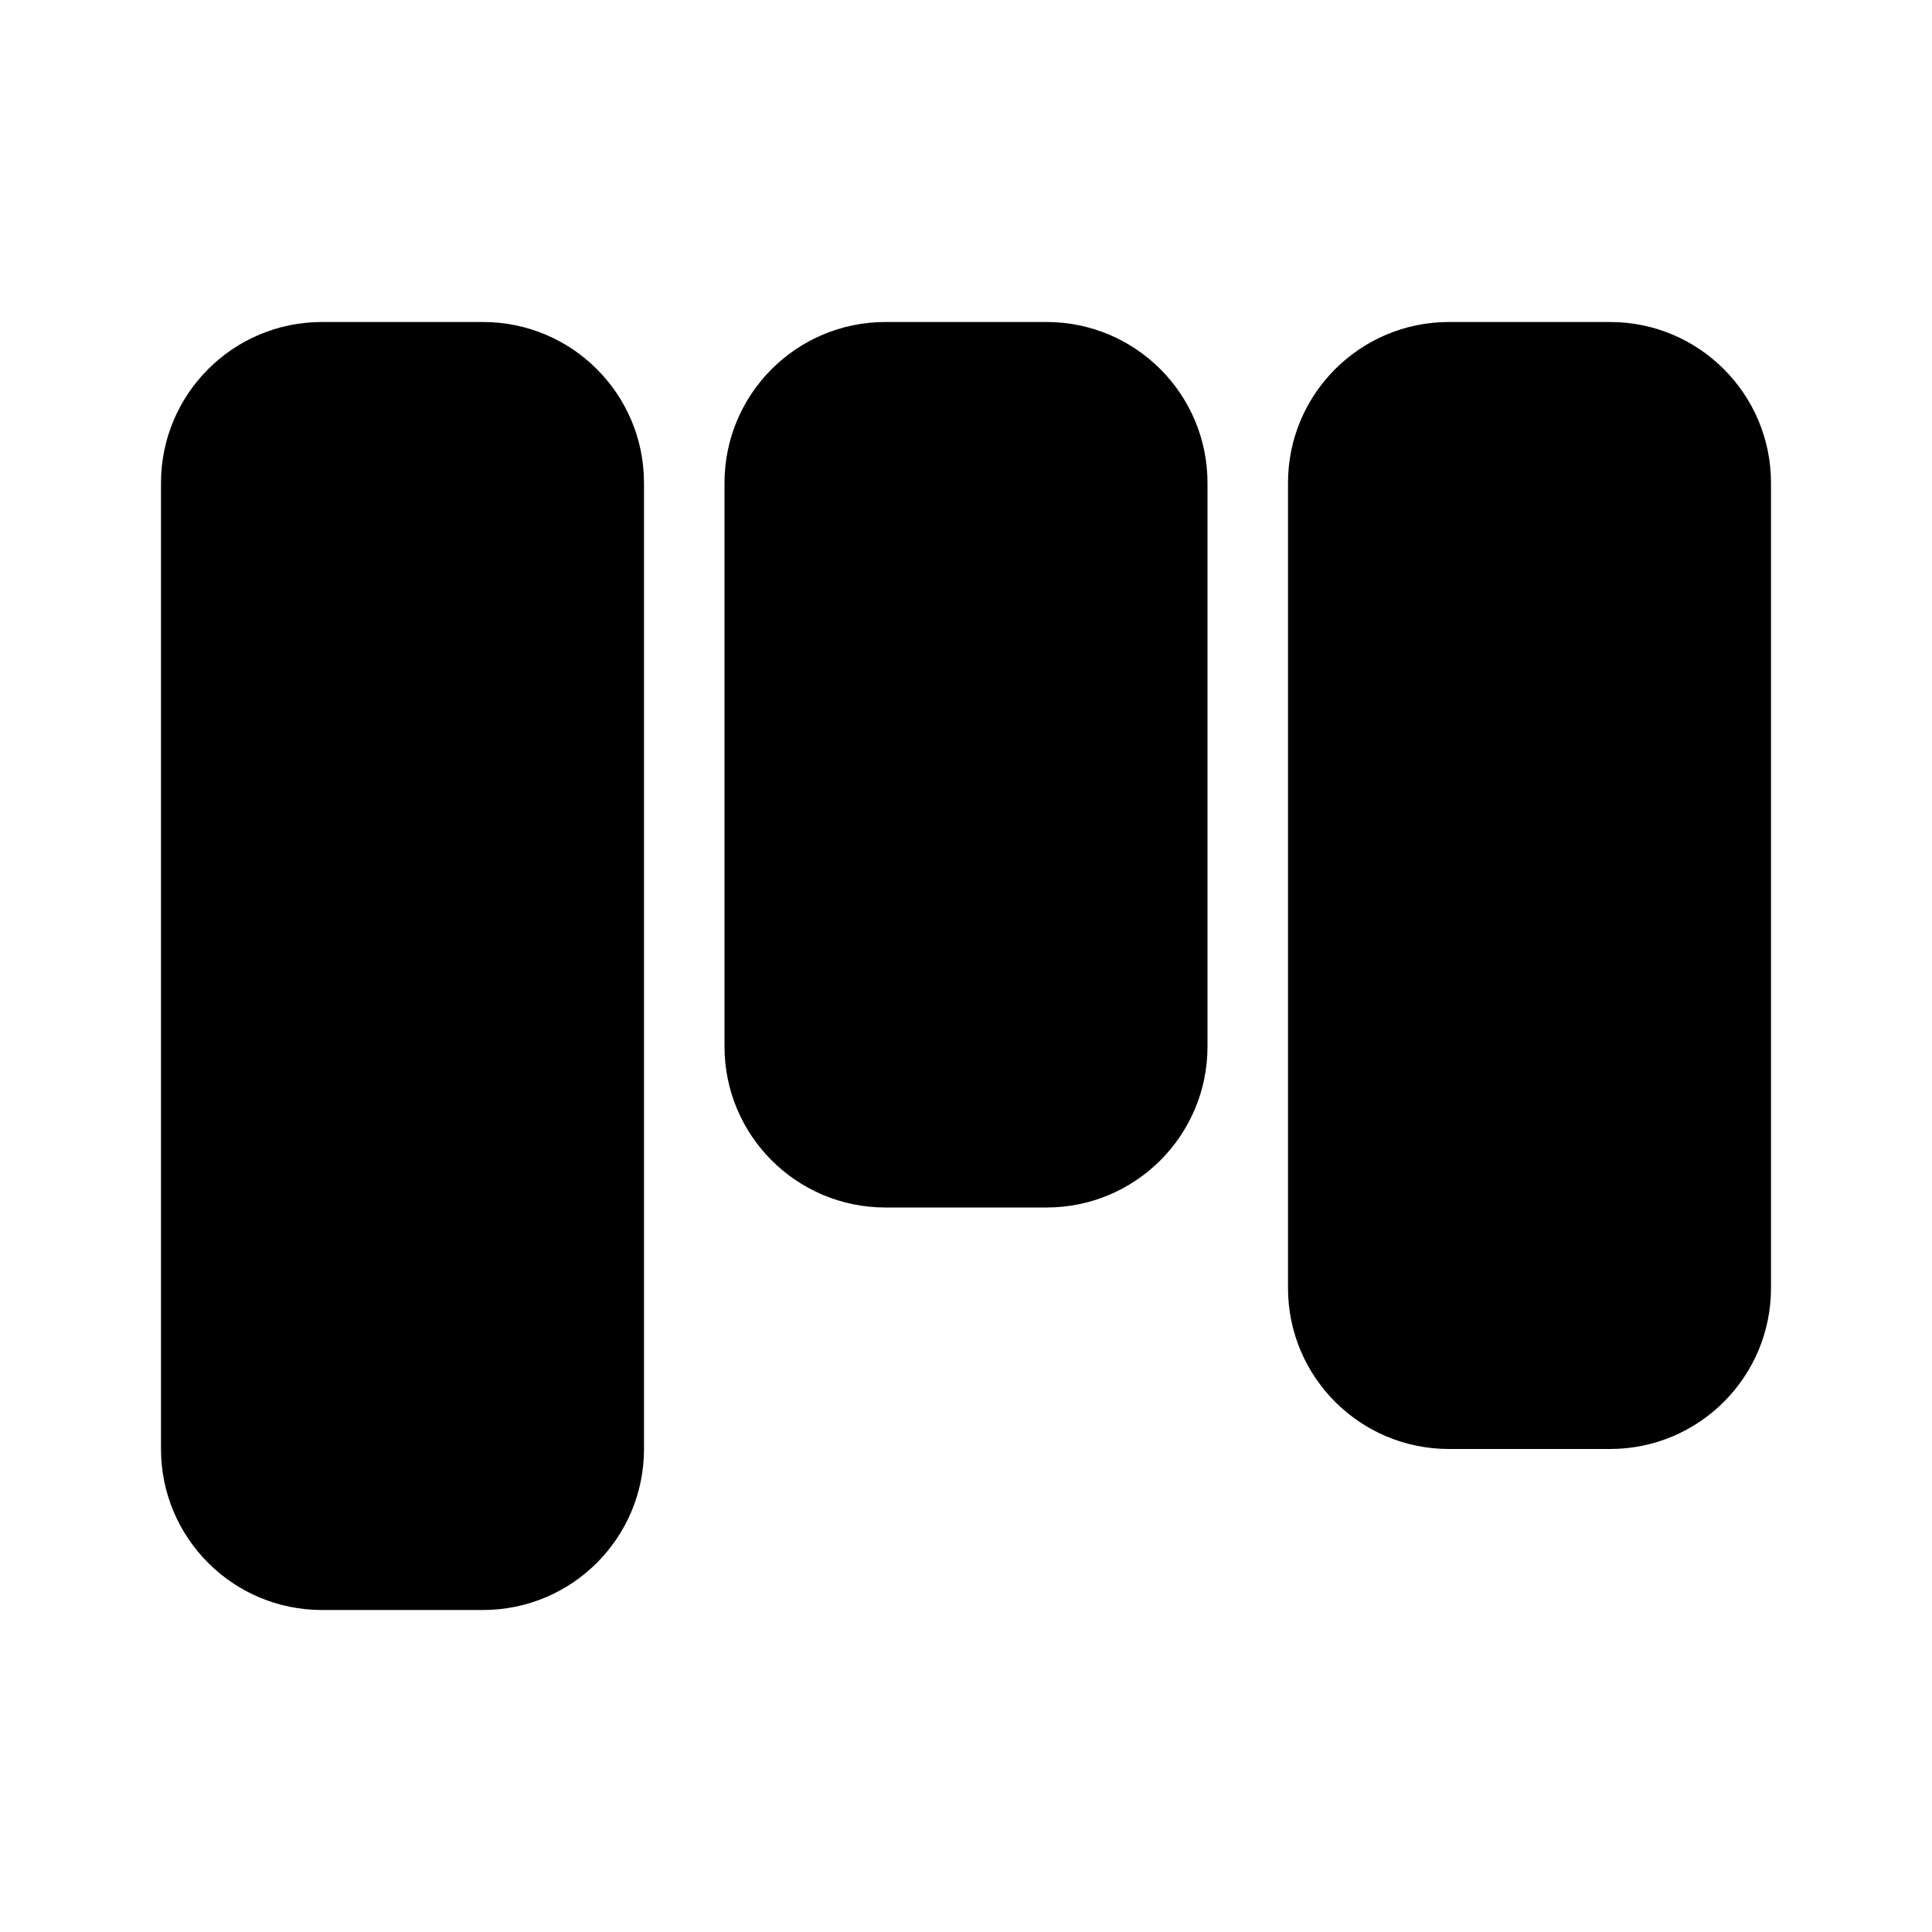
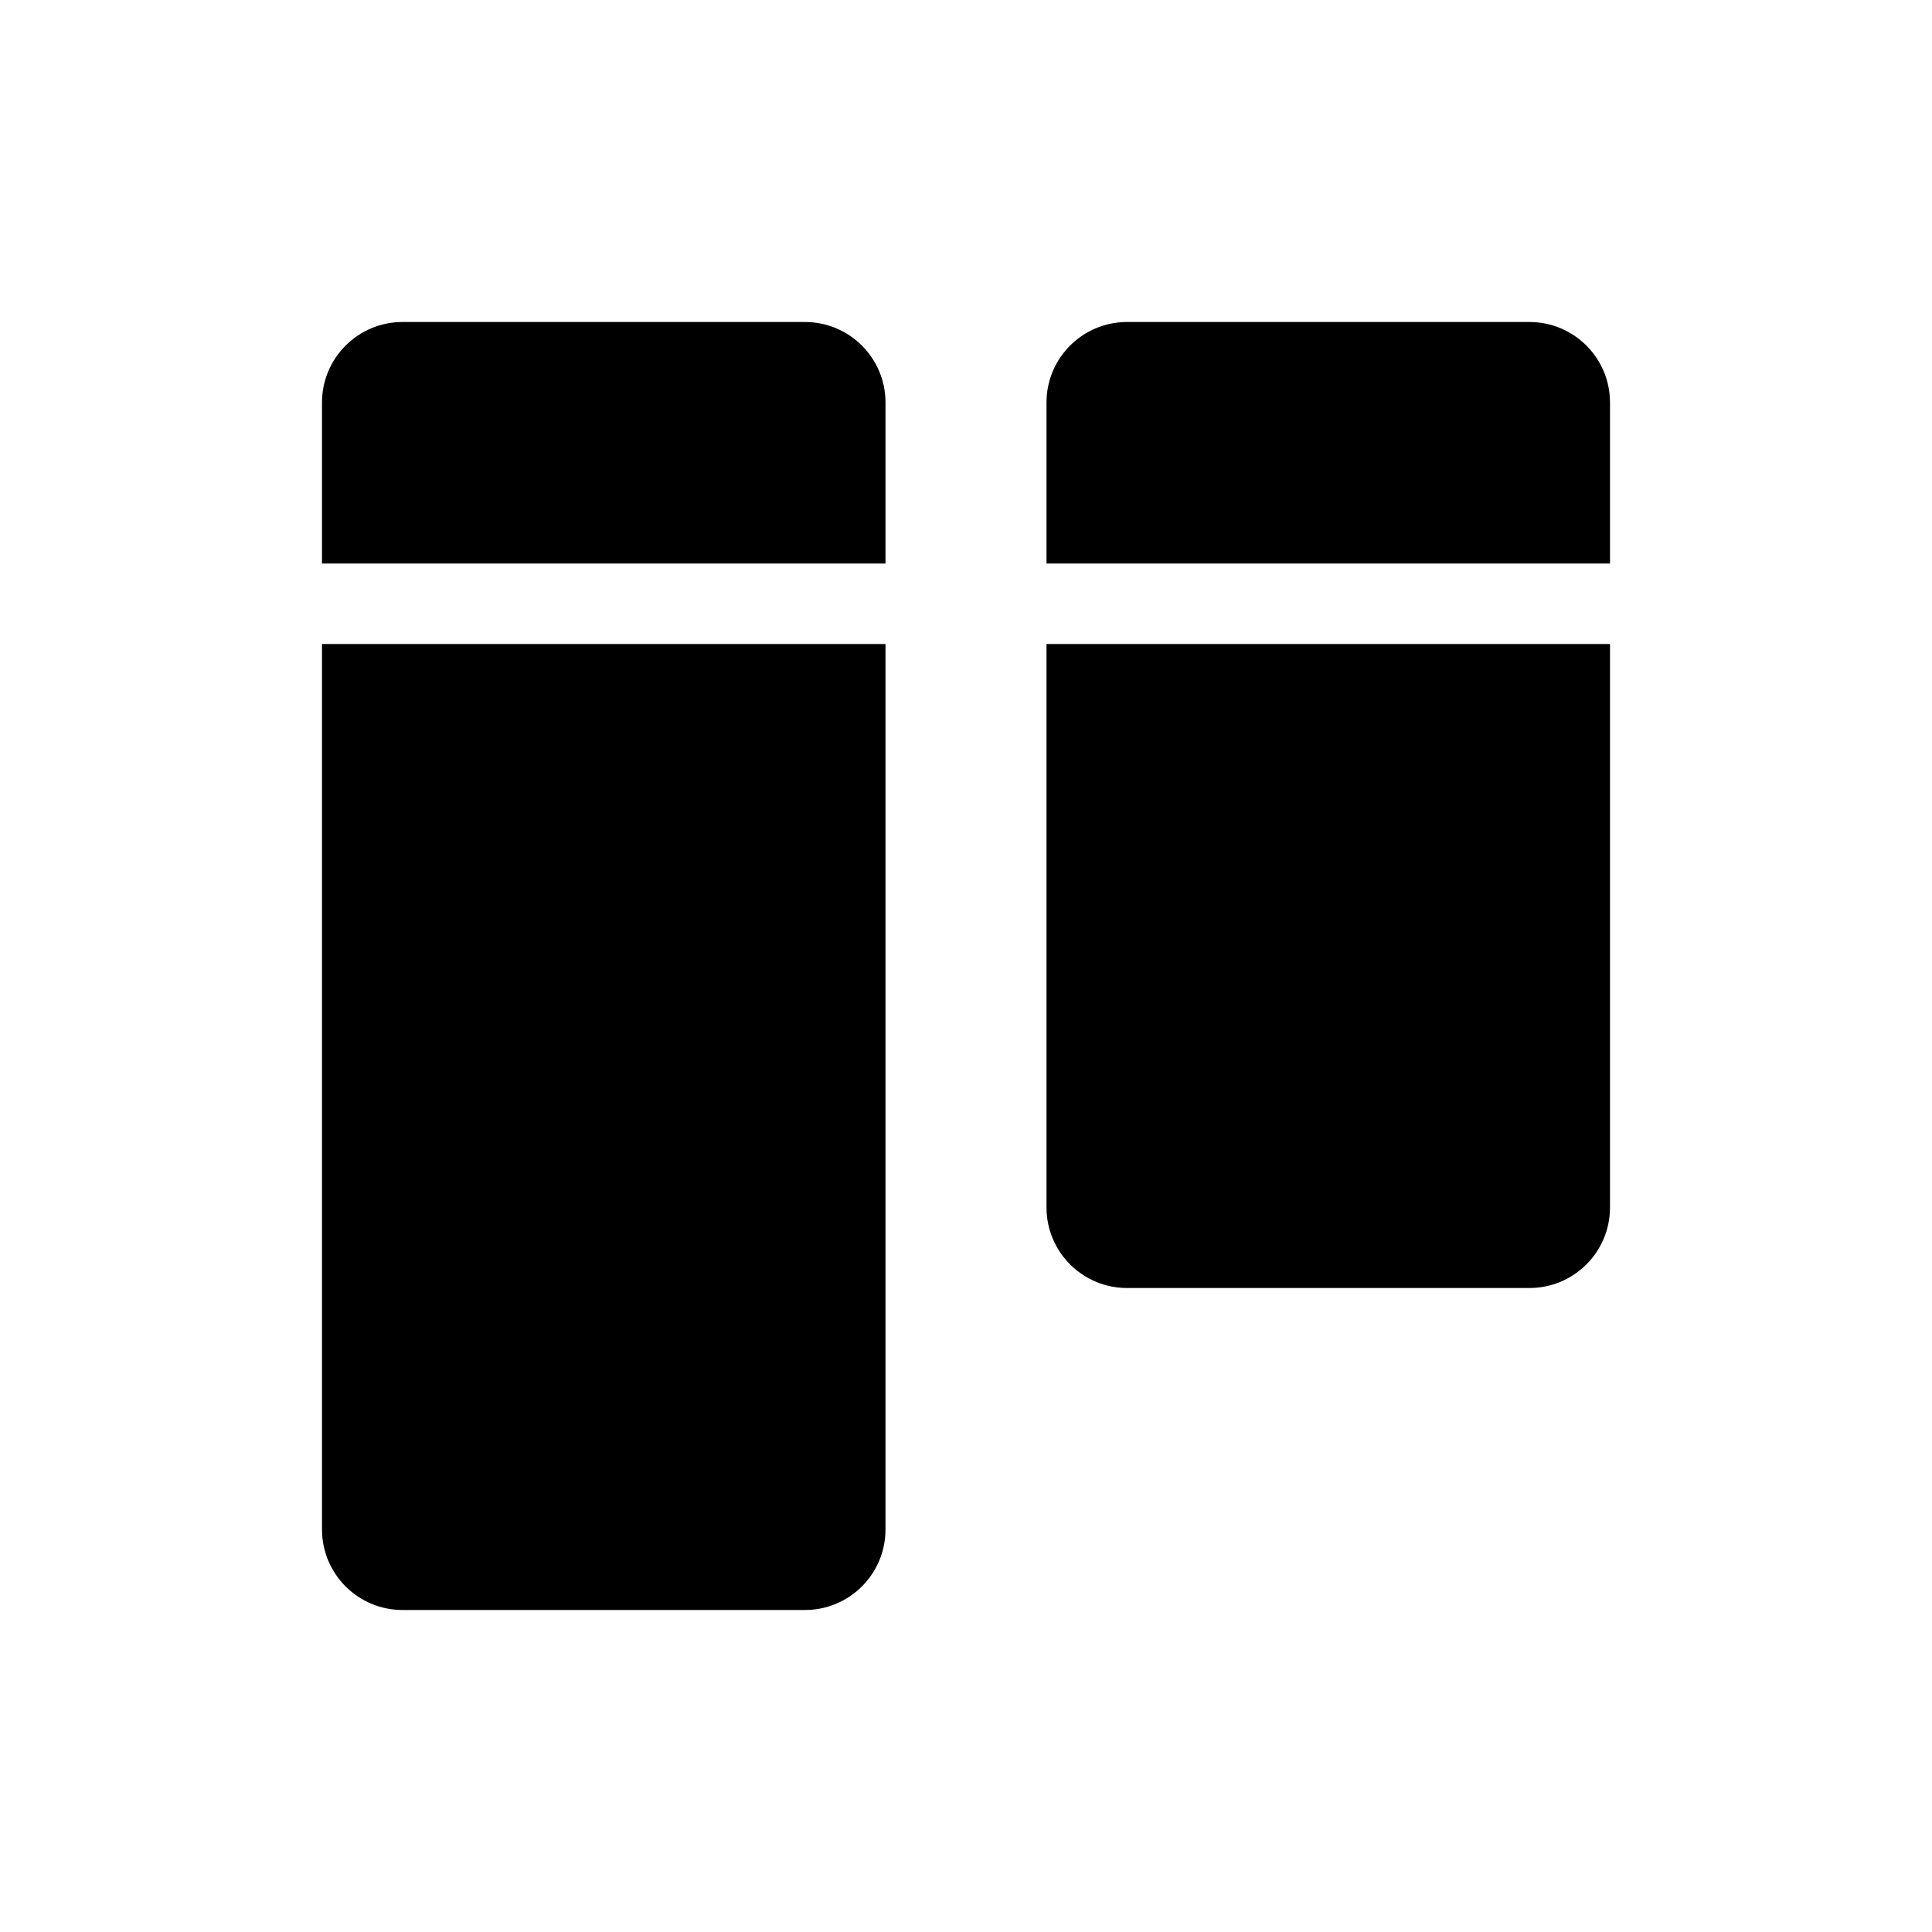
<svg xmlns="http://www.w3.org/2000/svg" width="24" height="24" viewBox="0 0 24 24">
-   <path fill-rule="evenodd" d="M4,4 L6,4 C7.105,4 8,4.895 8,6 L8,18 C8,19.105 7.105,20 6,20 L4,20 C2.895,20 2,19.105 2,18 L2,6 C2,4.895 2.895,4 4,4 Z M11,4 L13,4 C14.105,4 15,4.895 15,6 L15,13 C15,14.105 14.105,15 13,15 L11,15 C9.895,15 9,14.105 9,13 L9,6 C9,4.895 9.895,4 11,4 Z M18,4 L20,4 C21.105,4 22,4.895 22,6 L22,16 C22,17.105 21.105,18 20,18 L18,18 C16.895,18 16,17.105 16,16 L16,6 C16,4.895 16.895,4 18,4 Z" />
+   <path fill-rule="evenodd" d="M5,4 L10,4 C10.552,4 11,4.448 11,5 L11,7 L4,7 L4,5 C4,4.448 4.448,4 5,4 Z M14,4 L19,4 C19.552,4 20,4.448 20,5 L20,7 L13,7 L13,5 C13,4.448 13.448,4 14,4 Z M4,8 L11,8 L11,19 C11,19.552 10.552,20 10,20 L5,20 C4.448,20 4,19.552 4,19 L4,8 Z M13,8 L20,8 L20,15 C20,15.552 19.552,16 19,16 L14,16 C13.448,16 13,15.552 13,15 L13,8 Z" />
</svg>
